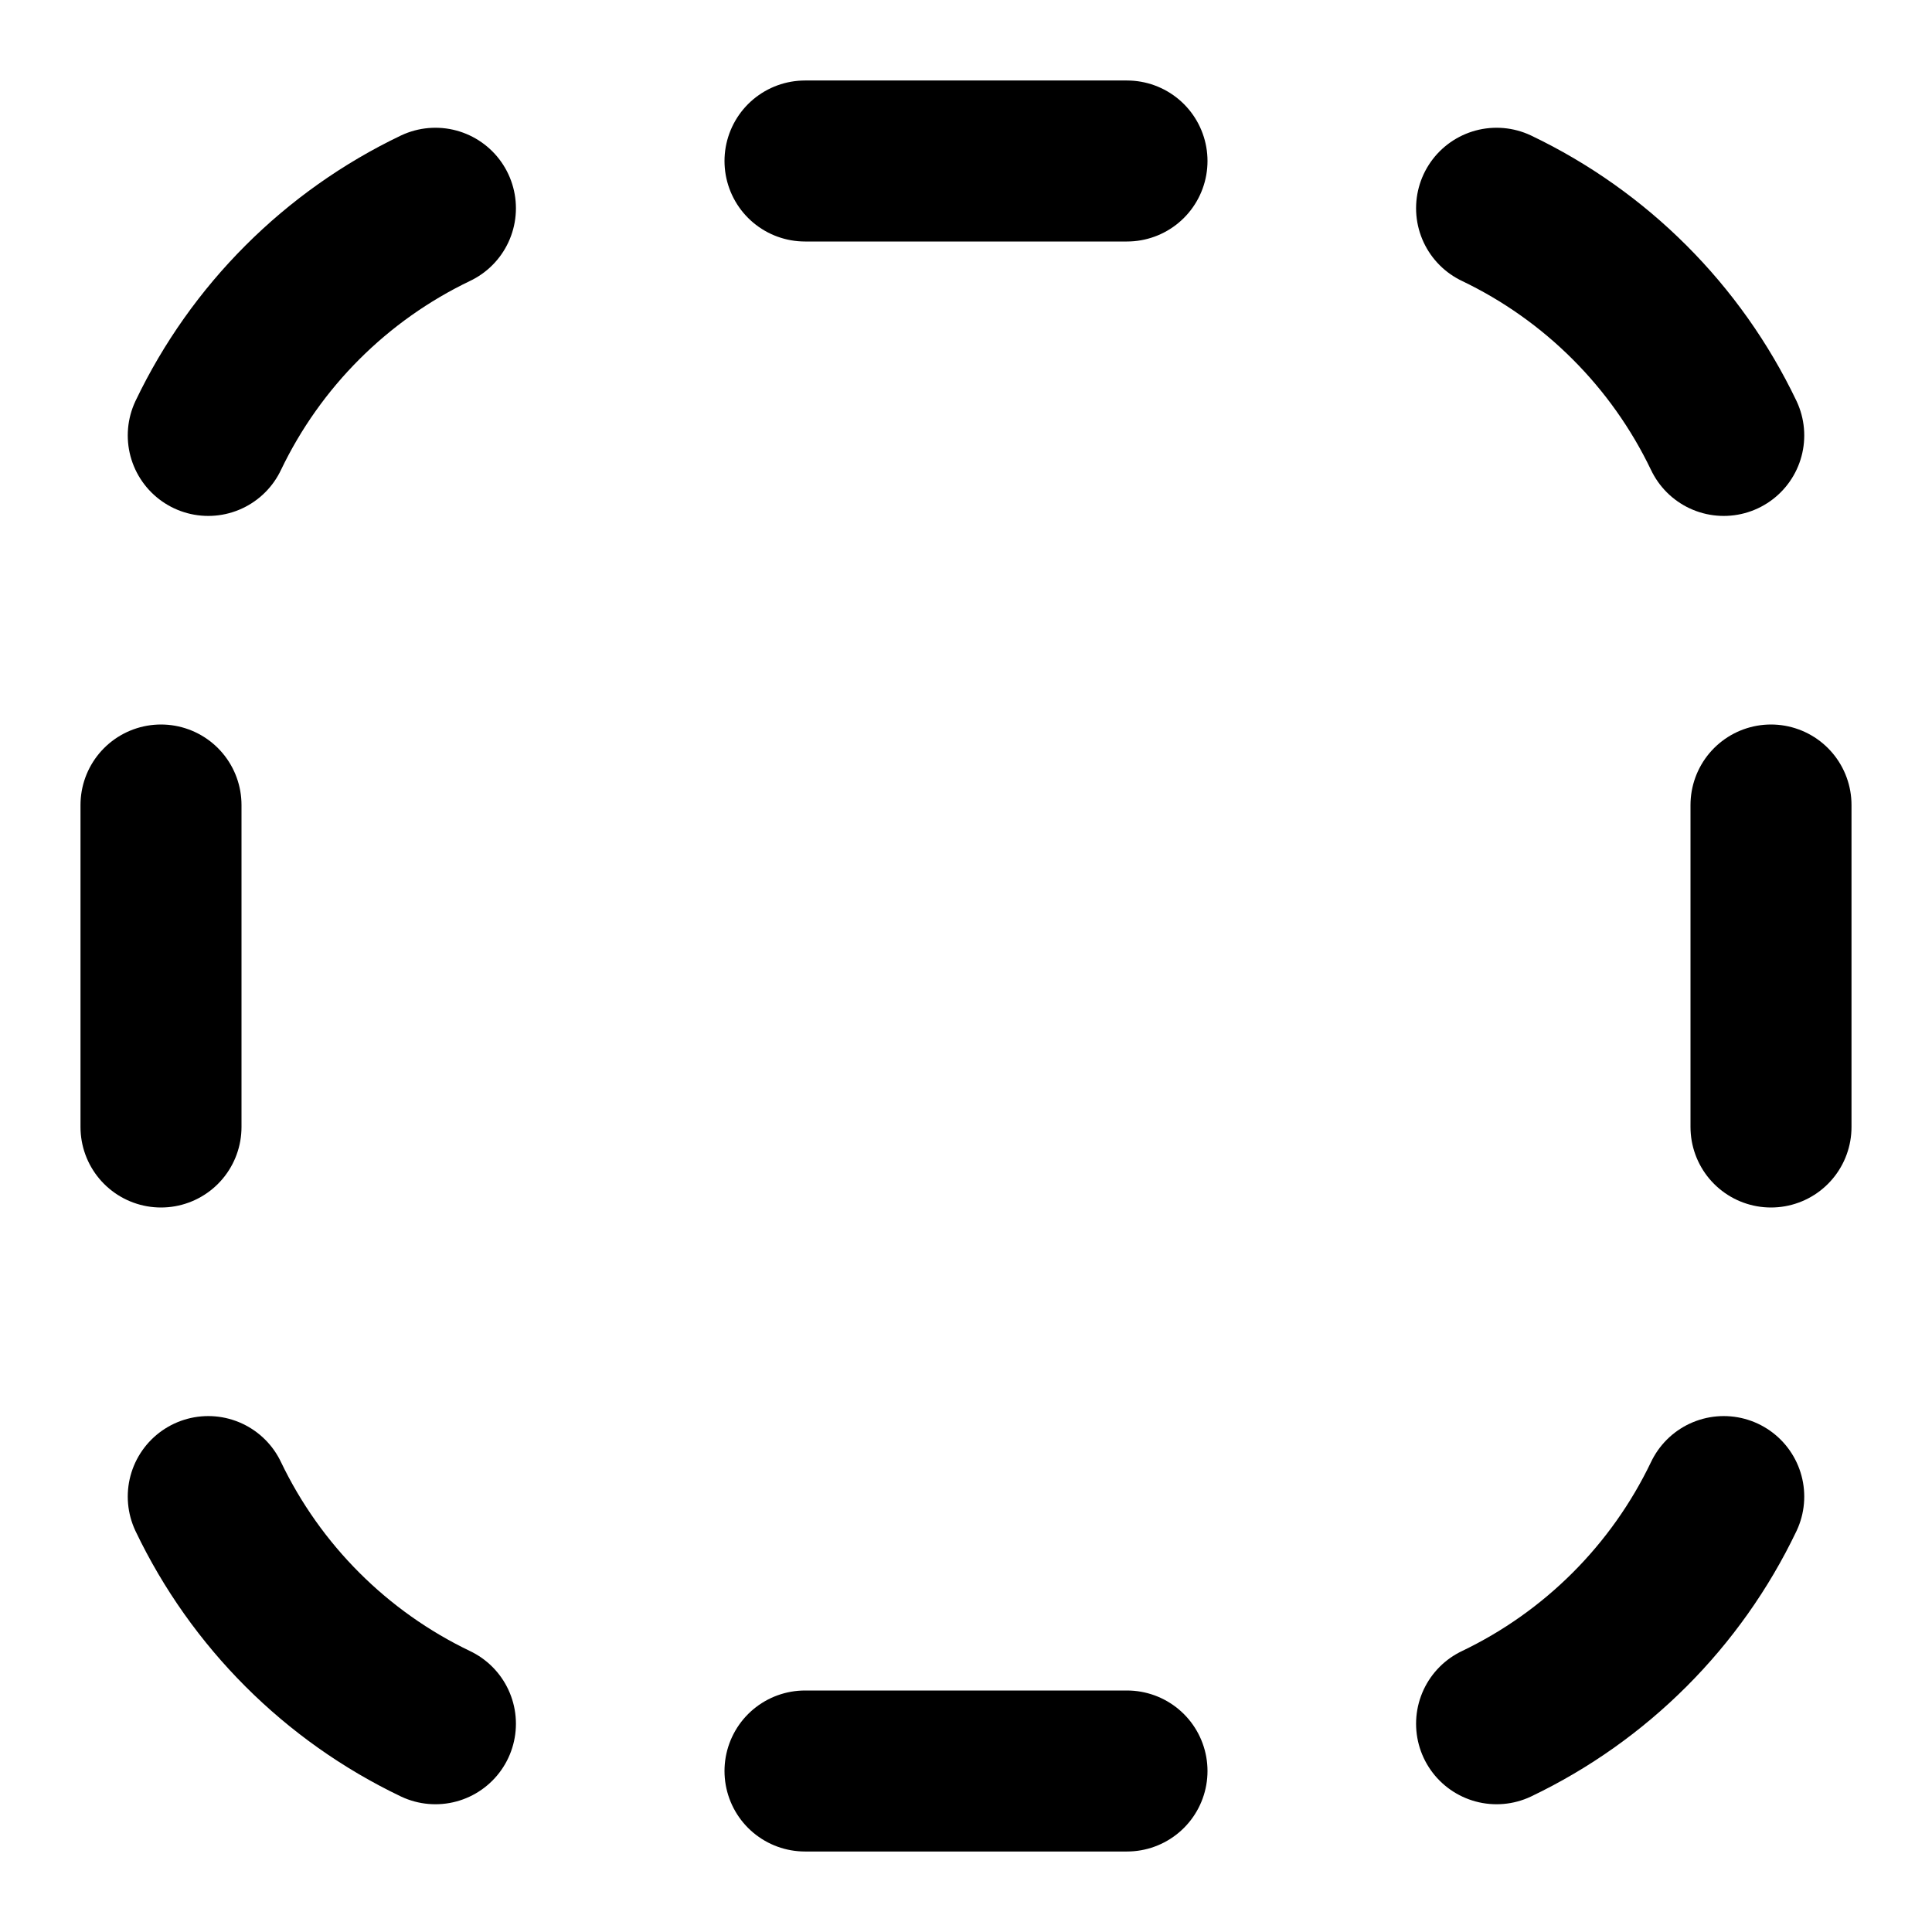
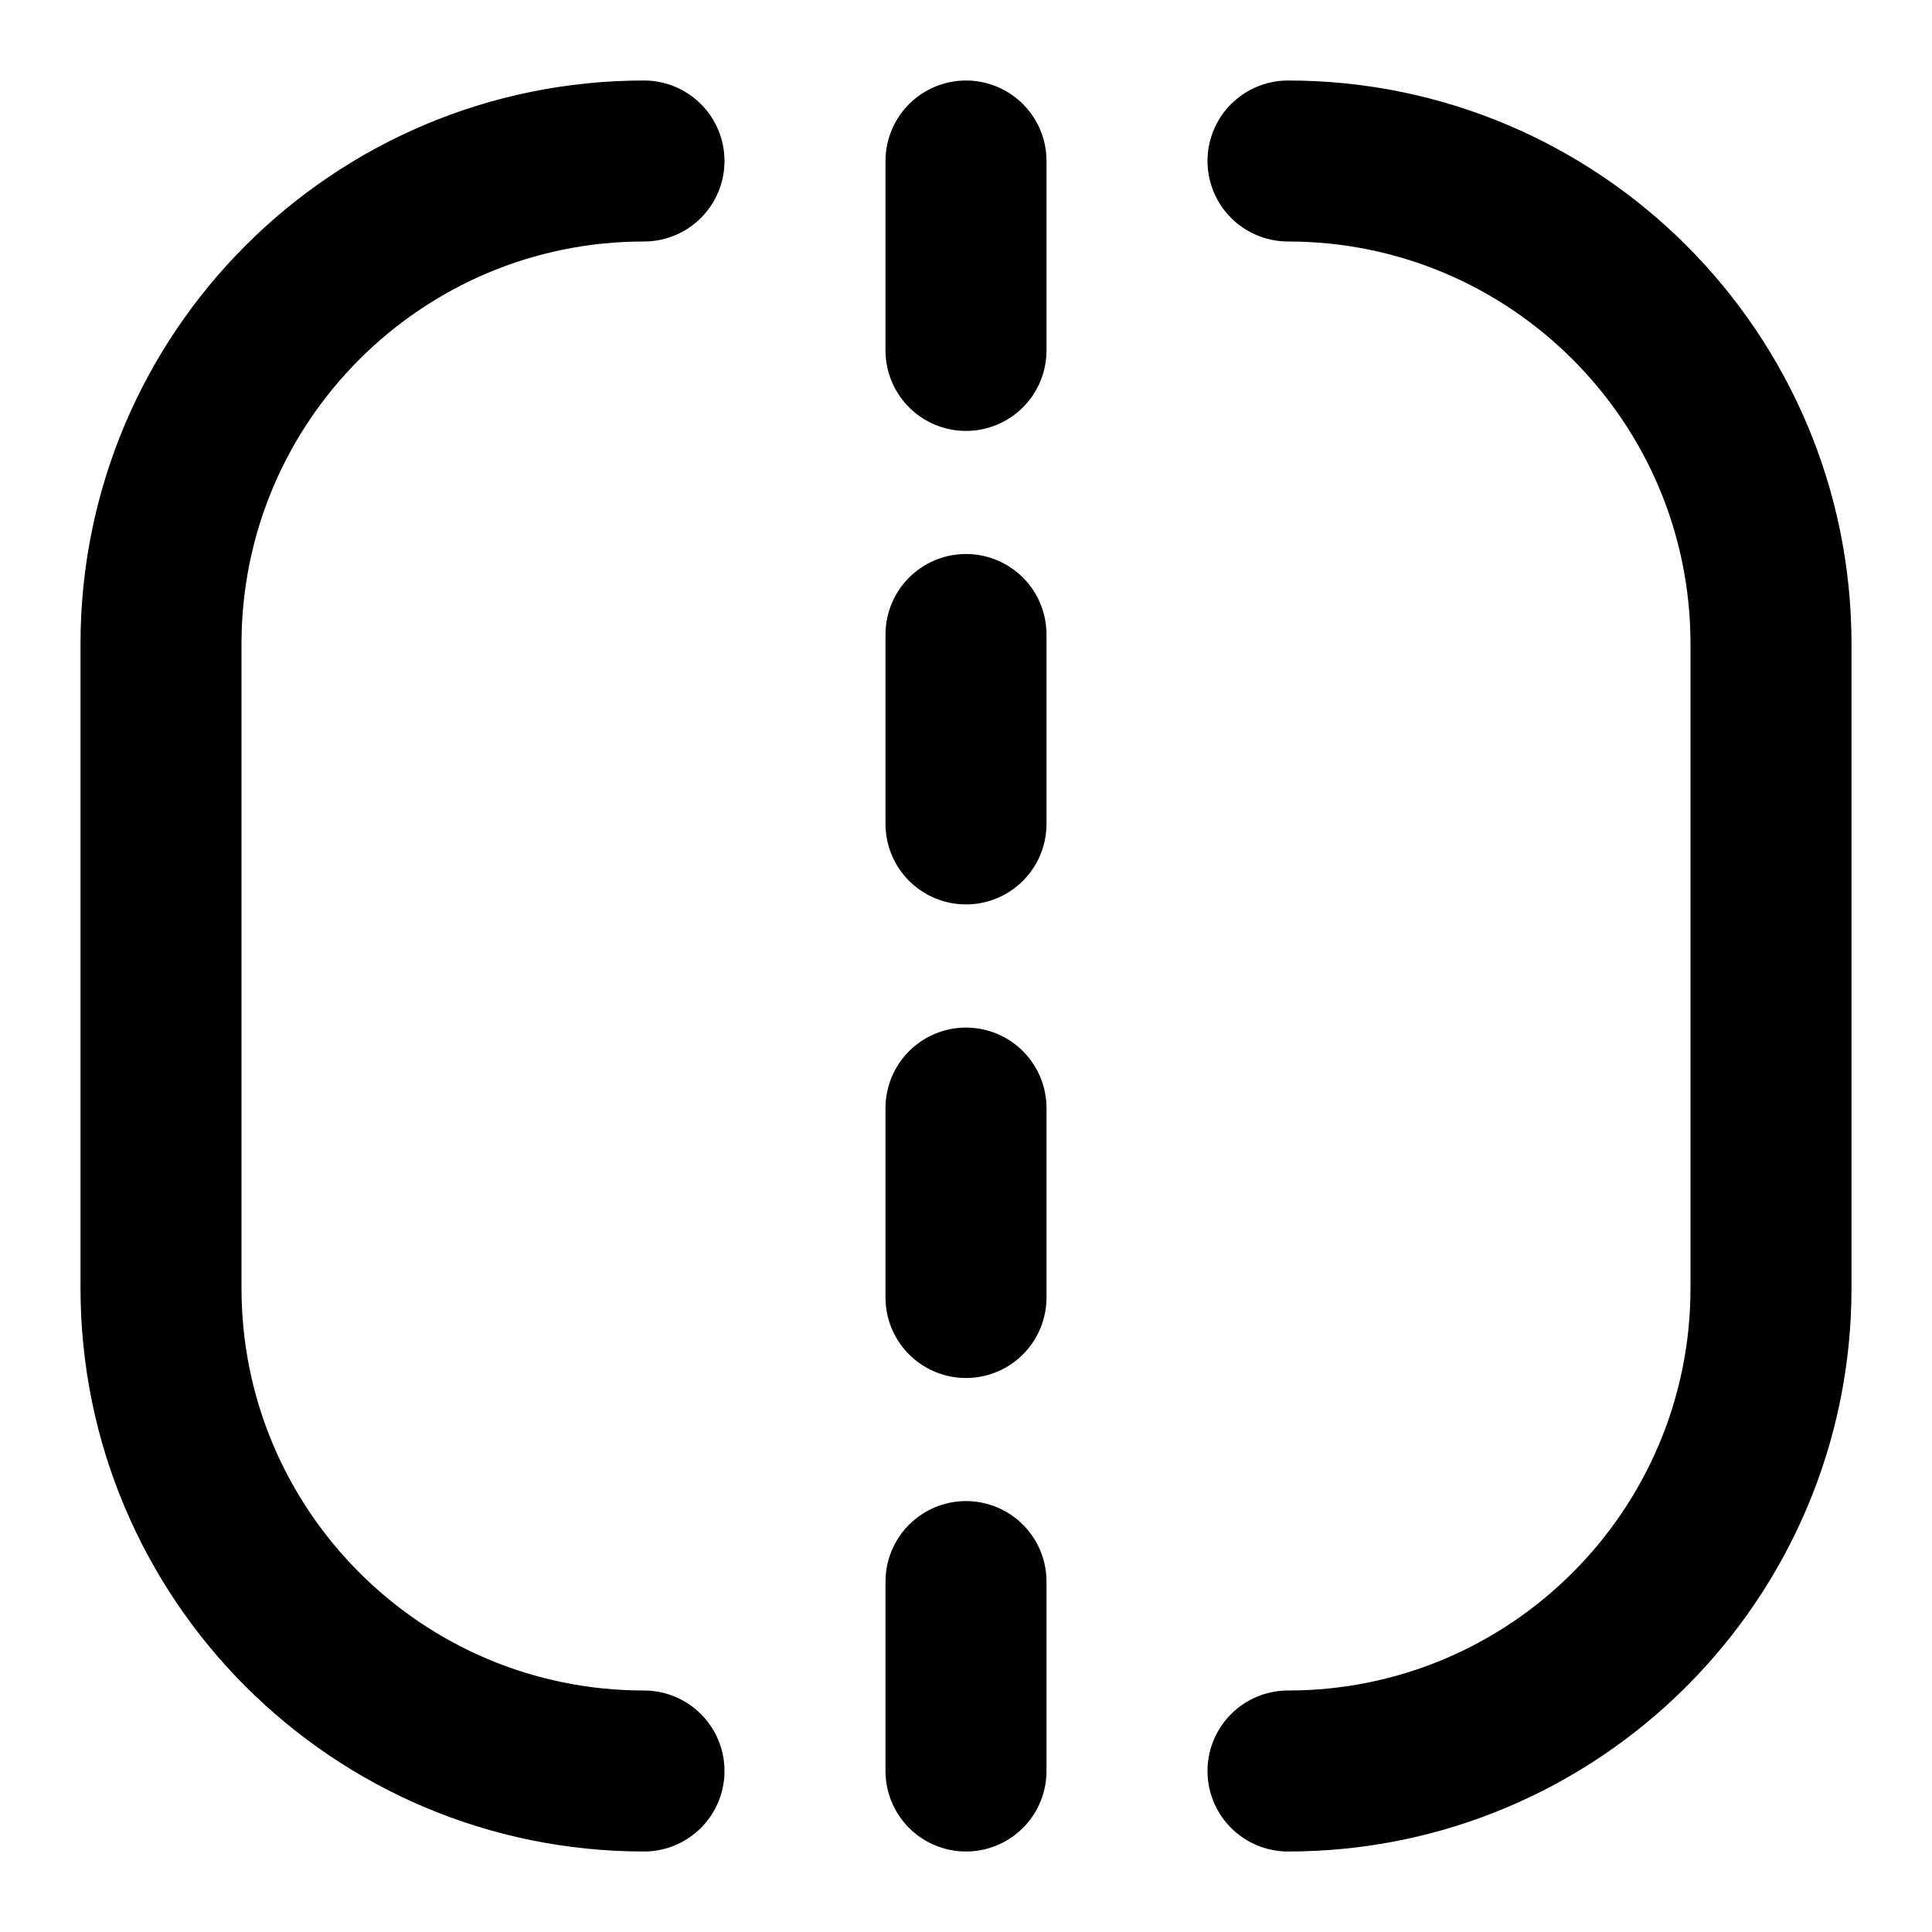
<svg xmlns="http://www.w3.org/2000/svg" width="24" height="24" viewBox="0 0 24 24" fill="none" stroke="currentColor" stroke-width="2" stroke-linecap="round" stroke-linejoin="round">
-   <path d="M10 2h4m0 20h-4m-8-8v-4m20 0v4M5.409 2.587a6 6 0 0 0-2.822 2.822m0 13.182a6 6 0 0 0 2.822 2.822m13.182 0a6 6 0 0 0 2.822-2.822m0-13.182a6 6 0 0 0-2.822-2.822" />
+   <path d="M8 2a6 6 0 0 0-6 6v8a6 6 0 0 0 6 6m8 0a6 6 0 0 0 6-6V8a6 6 0 0 0-6-6m-4 2.353V2m0 8.235V7.882m0 8.236v-2.353M12 22v-2.353" />
</svg>
